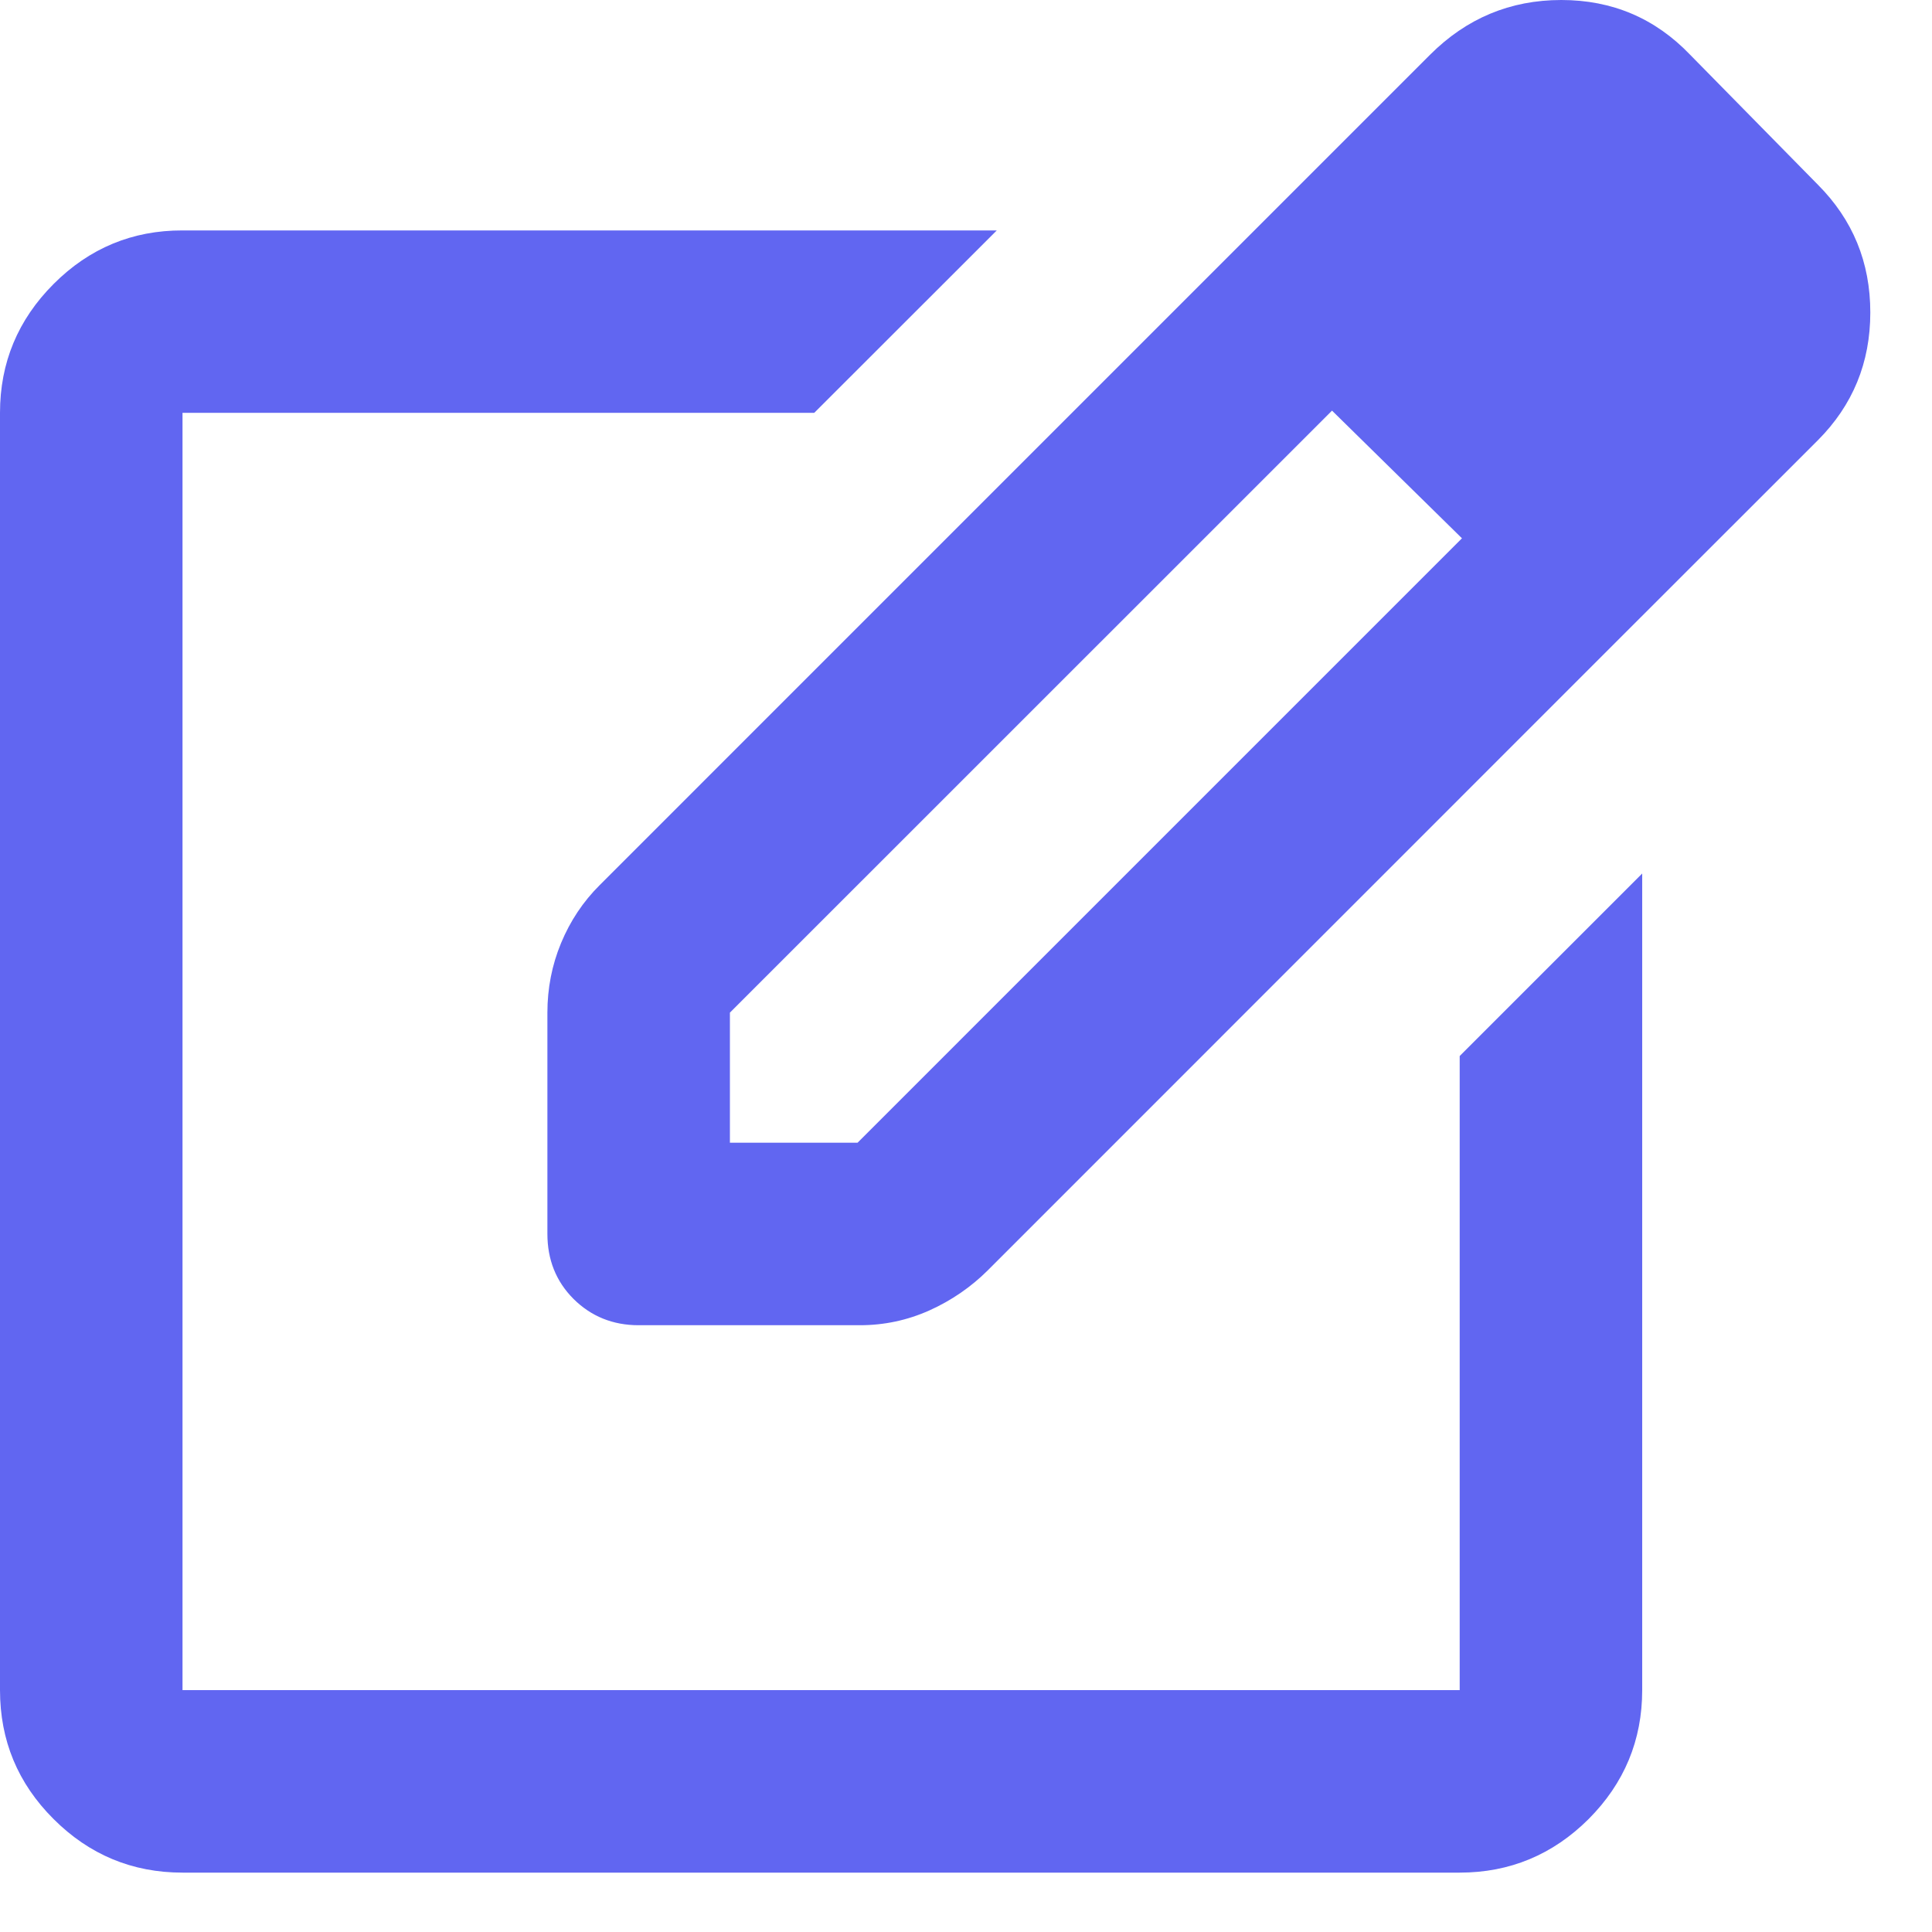
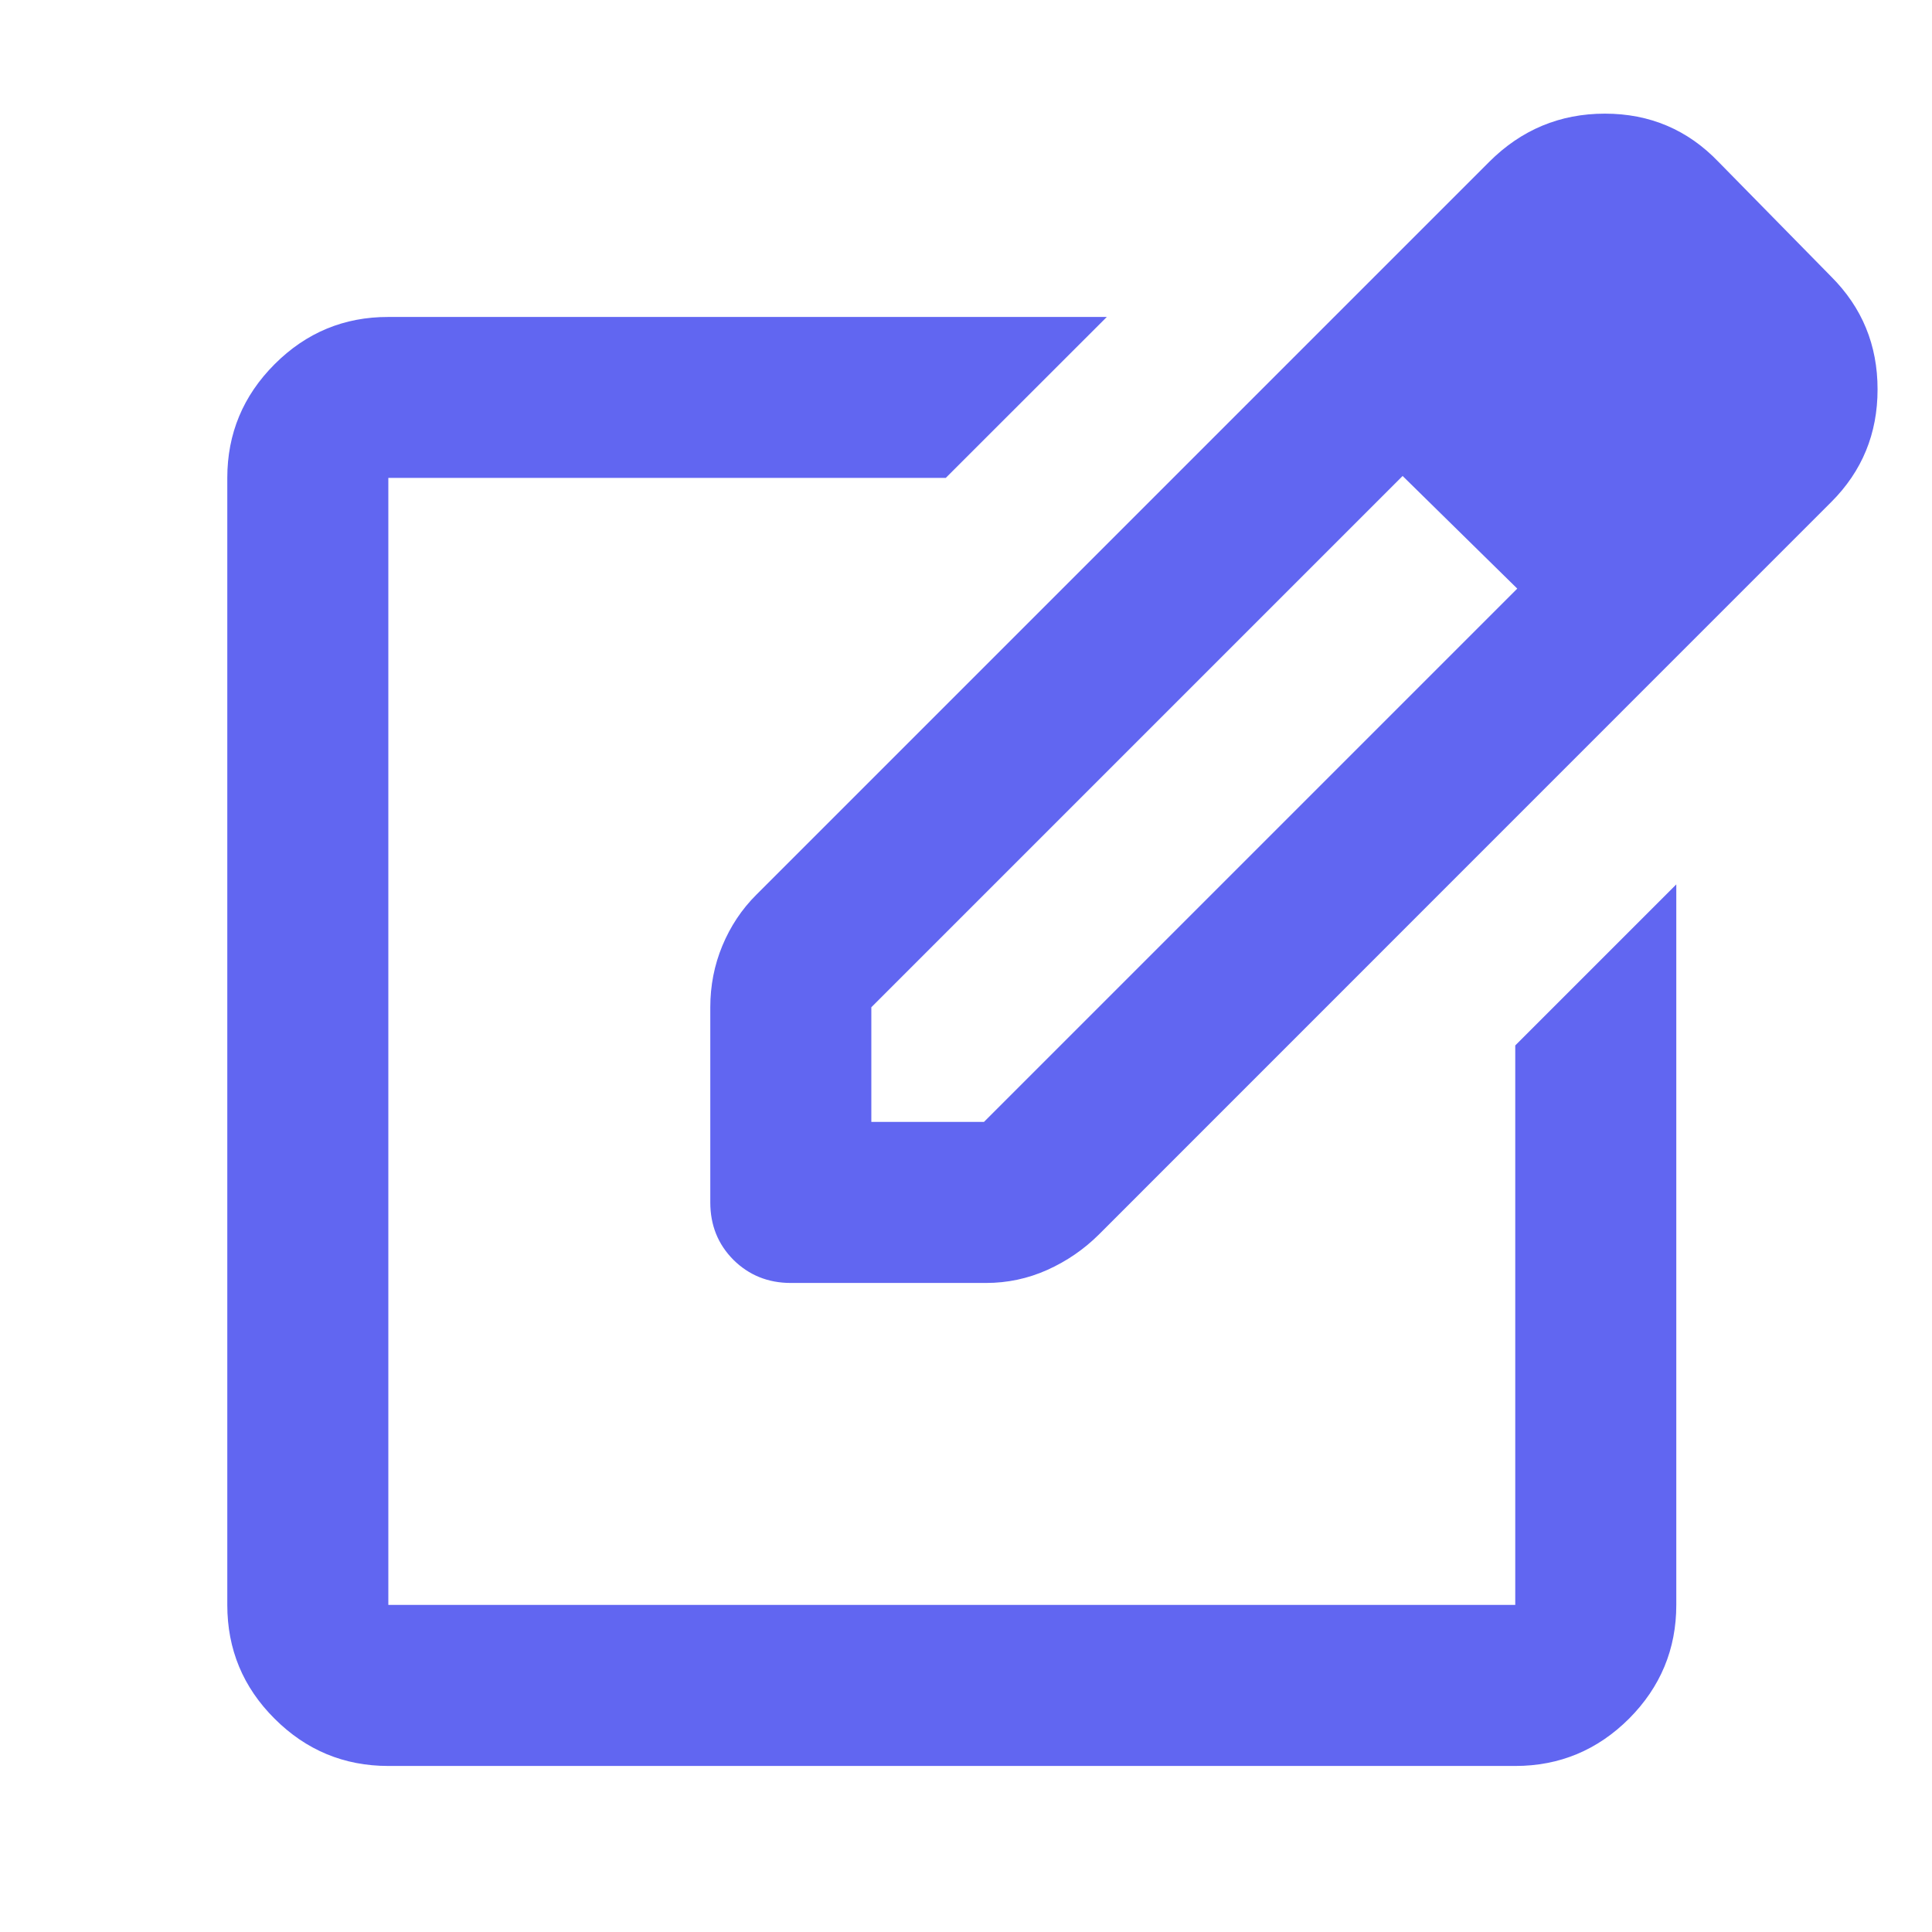
- <svg xmlns="http://www.w3.org/2000/svg" width="15" height="15" viewBox="0 0 15 15" fill="none">
-   <path d="M1.417 14.539C1.027 14.539 0.693 14.4 0.416 14.123C0.138 13.846 -0 13.512 1.2026e-06 13.122V3.205C1.2026e-06 2.816 0.139 2.482 0.417 2.204C0.694 1.927 1.028 1.788 1.417 1.789H7.739L6.322 3.205H1.417V13.122H11.333V8.199L12.75 6.782V13.122C12.75 13.511 12.611 13.845 12.334 14.123C12.056 14.4 11.722 14.539 11.333 14.539H1.417ZM9.332 2.196L10.342 3.188L5.667 7.862V8.872H6.658L11.351 4.179L12.36 5.171L7.668 9.864C7.538 9.993 7.387 10.097 7.216 10.174C7.044 10.251 6.864 10.289 6.676 10.289H4.958C4.758 10.289 4.589 10.22 4.453 10.085C4.317 9.949 4.25 9.78 4.25 9.58V7.862C4.25 7.674 4.285 7.493 4.356 7.322C4.427 7.151 4.527 7 4.657 6.871L9.332 2.196ZM12.36 5.171L9.332 2.196L11.103 0.425C11.386 0.142 11.726 0 12.122 0C12.517 0 12.851 0.142 13.122 0.425L14.114 1.434C14.385 1.706 14.521 2.036 14.521 2.426C14.521 2.816 14.385 3.146 14.114 3.418L12.36 5.171Z" fill="#6166F1" />
+ <svg xmlns="http://www.w3.org/2000/svg" width="17" height="17" viewBox="0 0 17 17" fill="none">
+   <path d="M3.417 15.539C3.027 15.539 2.693 15.4 2.416 15.123C2.138 14.846 2 14.512 2 14.122V4.205C2 3.816 2.139 3.482 2.417 3.204C2.694 2.927 3.028 2.788 3.417 2.789H9.739L8.322 4.205H3.417V14.122H13.333V9.199L14.75 7.782V14.122C14.75 14.511 14.611 14.845 14.334 15.123C14.056 15.4 13.722 15.539 13.333 15.539H3.417ZM11.332 3.196L12.342 4.188L7.667 8.863V9.872H8.658L13.351 5.179L14.36 6.171L9.668 10.864C9.538 10.993 9.387 11.097 9.216 11.174C9.044 11.251 8.864 11.289 8.676 11.289H6.958C6.758 11.289 6.589 11.22 6.453 11.085C6.317 10.948 6.25 10.78 6.25 10.58V8.863C6.25 8.674 6.285 8.493 6.356 8.322C6.427 8.151 6.527 8 6.657 7.871L11.332 3.196ZM14.36 6.171L11.332 3.196L13.103 1.425C13.386 1.142 13.726 1 14.122 1C14.517 1 14.851 1.142 15.122 1.425L16.113 2.434C16.385 2.706 16.521 3.036 16.521 3.426C16.521 3.816 16.385 4.146 16.113 4.418L14.36 6.171Z" fill="#6166F1" />
</svg>
